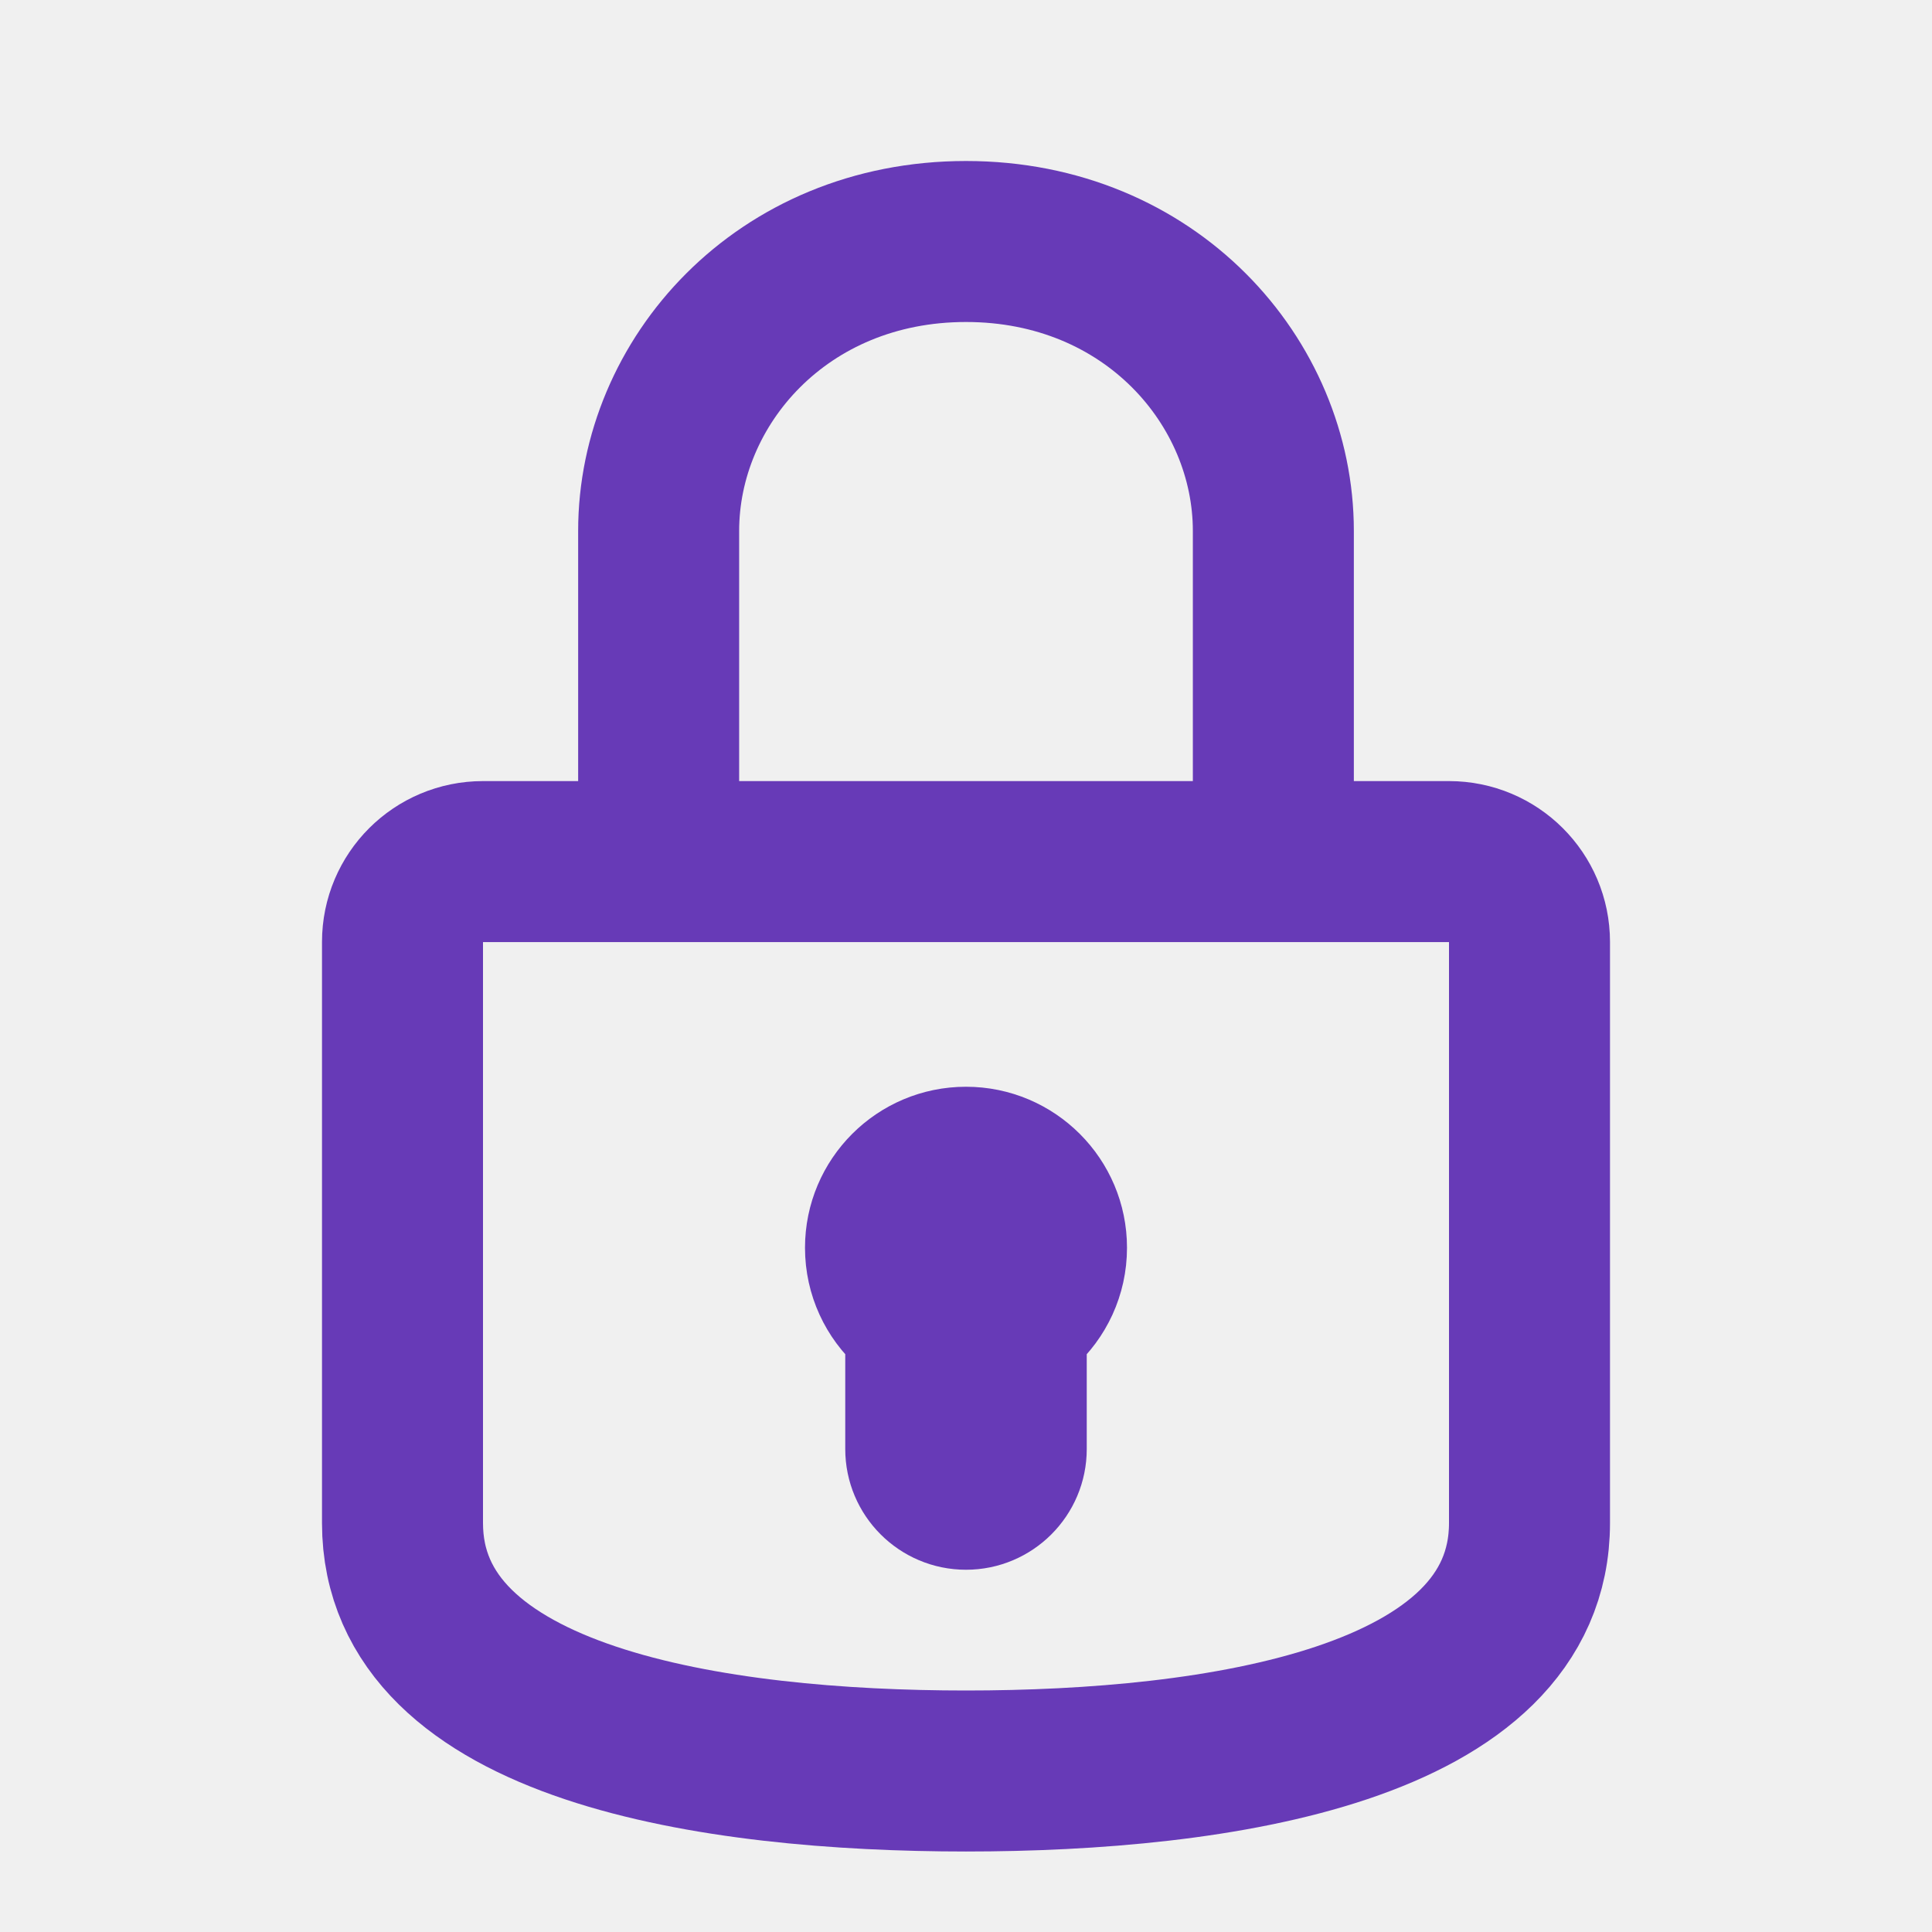
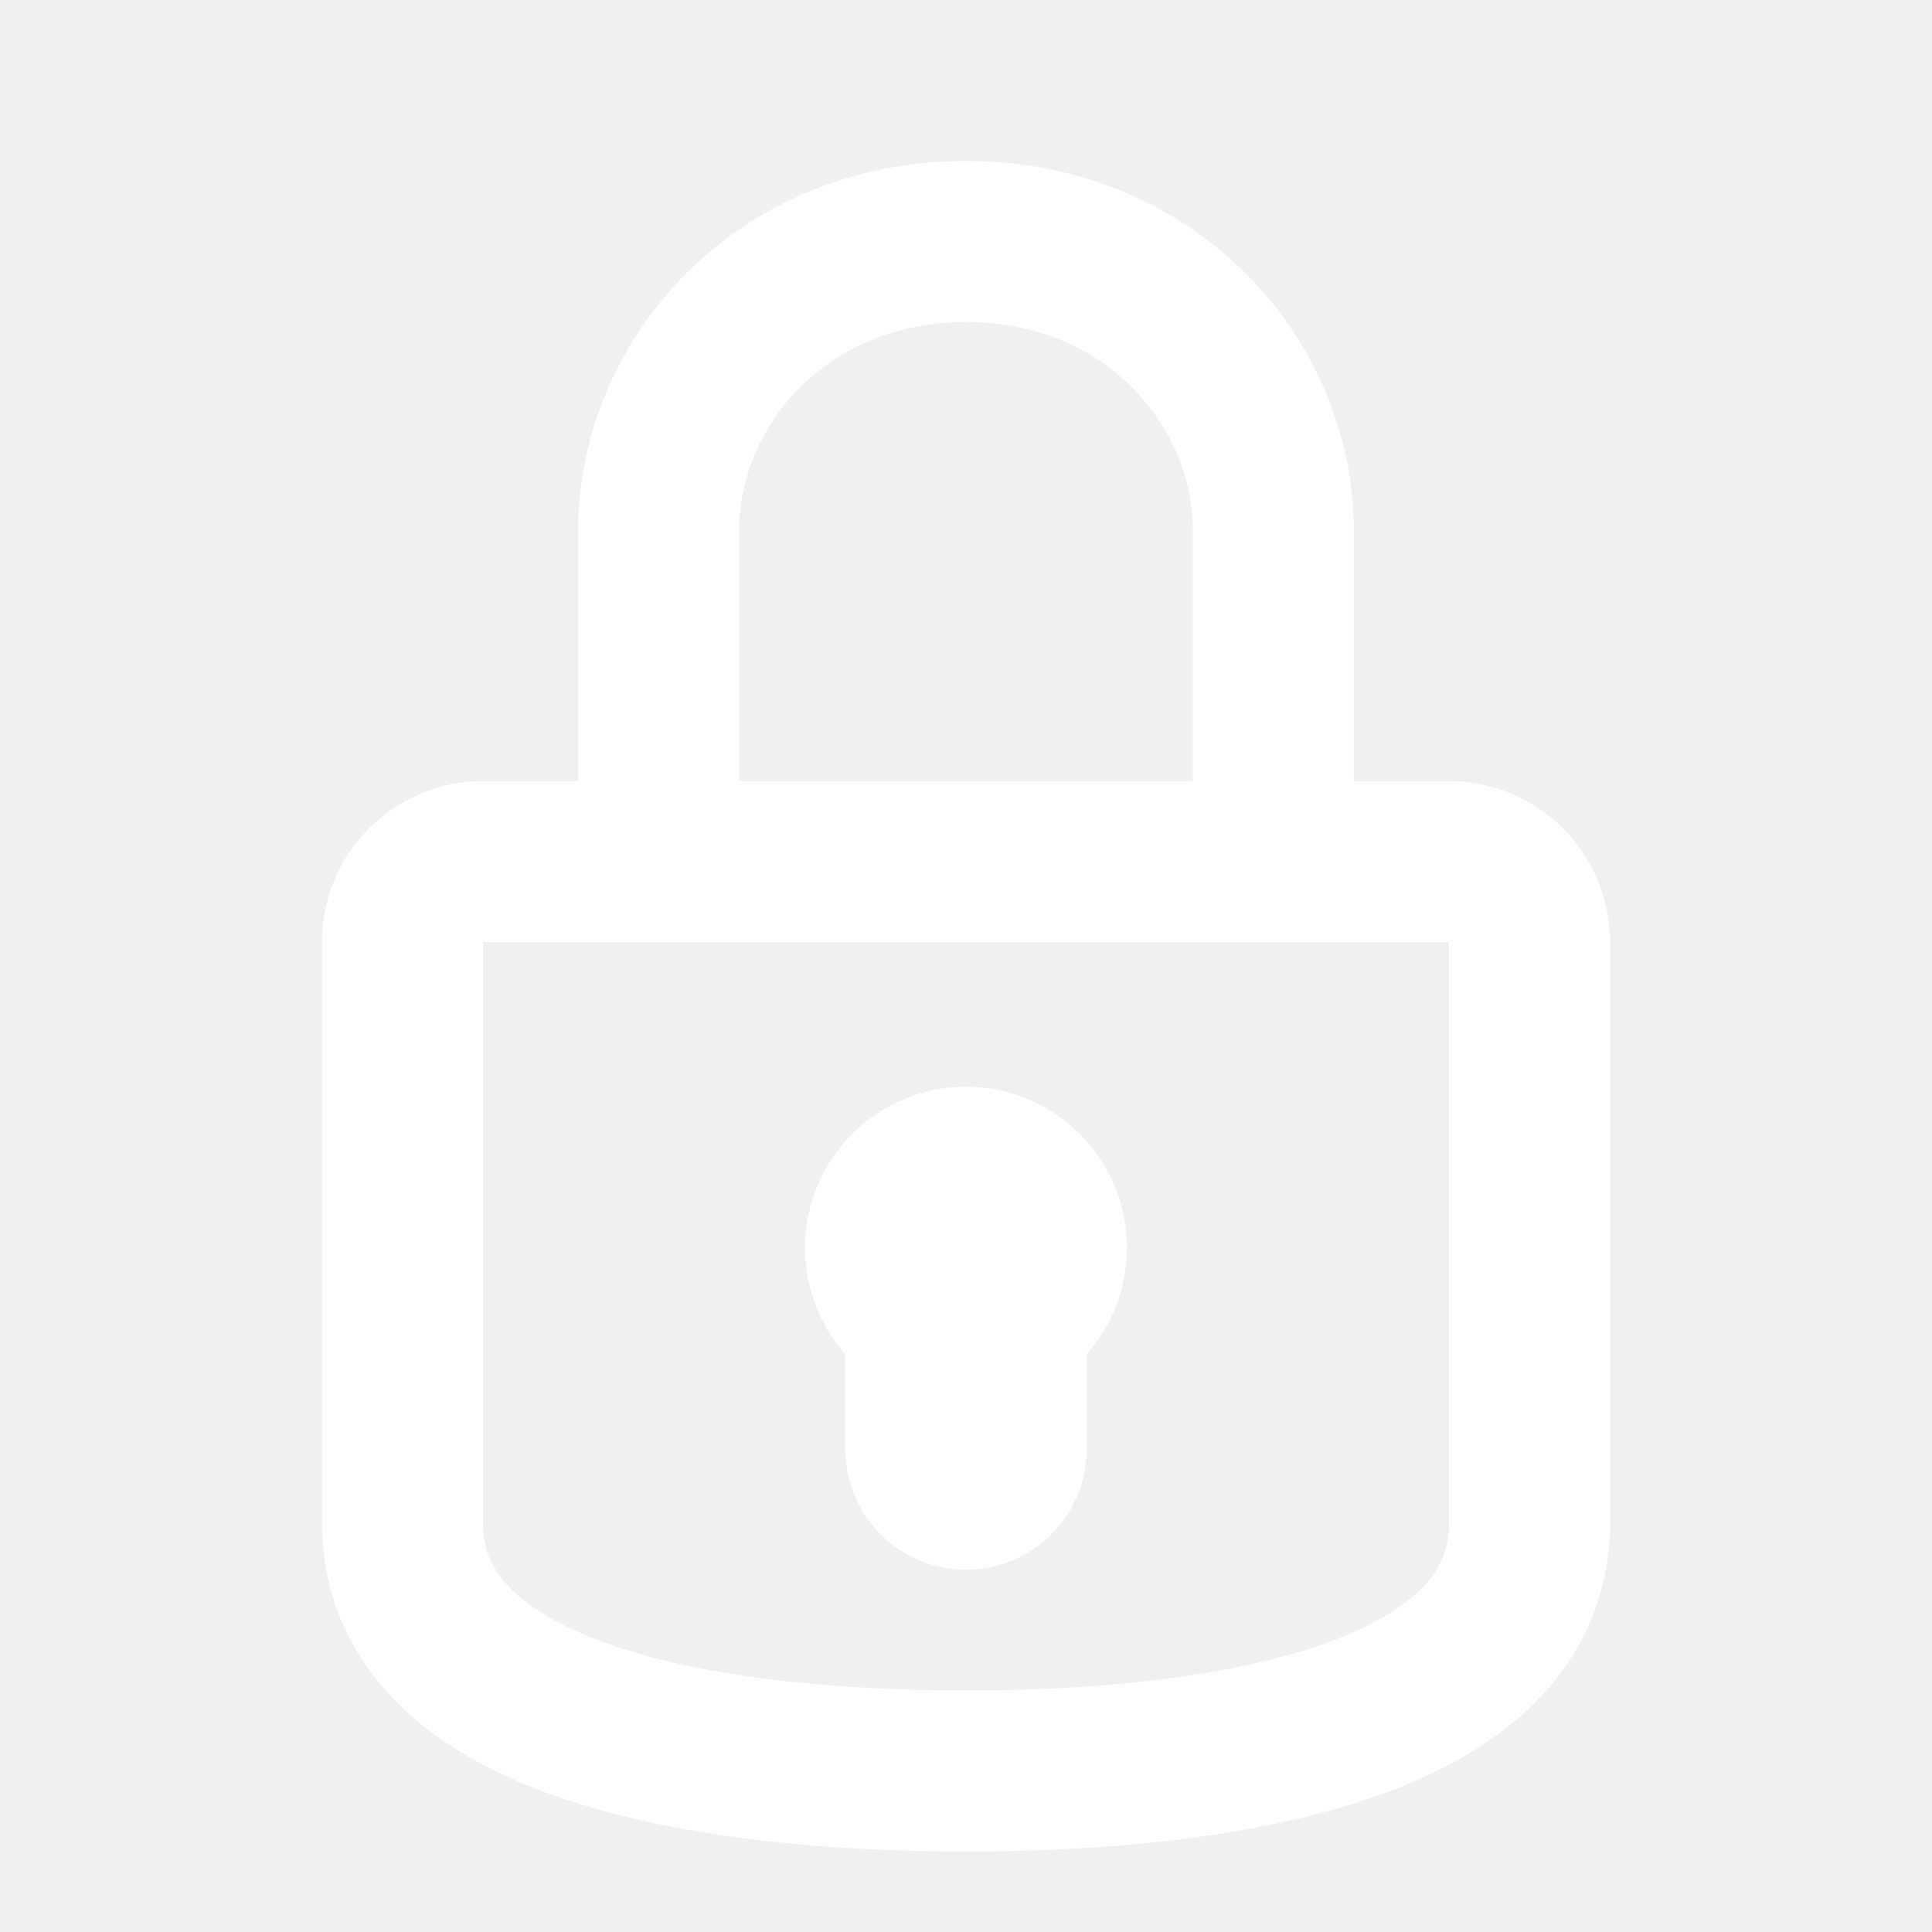
- <svg xmlns="http://www.w3.org/2000/svg" viewBox="0 0 24 24" fill="none" stroke="#673AB7">
+ <svg xmlns="http://www.w3.org/2000/svg" viewBox="0 0 24 24" fill="none" stroke="#FFFFFF">
  <g id="SVGRepo_bgCarrier" stroke-width="0" />
  <g id="SVGRepo_tracerCarrier" stroke-linecap="round" stroke-linejoin="round" />
  <g id="SVGRepo_iconCarrier">
-     <path d="M8.182 10.703H6C5.448 10.703 5 11.149 5 11.701C5 13.348 5 16.677 5 18.919C5 21.432 8.886 22 12 22C15.114 22 19 21.432 19 18.919C19 16.677 19 13.348 19 11.701C19 11.149 18.552 10.703 18 10.703H15.818H8.182ZM8.182 10.703C8.182 10.703 8.182 8.135 8.182 6.595C8.182 4.746 9.709 3 12 3C14.291 3 15.818 4.746 15.818 6.595C15.818 8.135 15.818 10.703 15.818 10.703" stroke="#673AB7" stroke-width="2" stroke-linecap="round" stroke-linejoin="round" />
-     <path fill-rule="evenodd" clip-rule="evenodd" d="M13 16.618V18C13 18.552 12.552 19 12 19C11.448 19 11 18.552 11 18V16.618C10.693 16.343 10.5 15.944 10.5 15.5C10.5 14.672 11.172 14 12 14C12.828 14 13.5 14.672 13.5 15.5C13.5 15.944 13.307 16.343 13 16.618Z" fill="#673AB7" />
+     <path d="M8.182 10.703H6C5.448 10.703 5 11.149 5 11.701C5 13.348 5 16.677 5 18.919C5 21.432 8.886 22 12 22C15.114 22 19 21.432 19 18.919C19 16.677 19 13.348 19 11.701C19 11.149 18.552 10.703 18 10.703H15.818H8.182ZM8.182 10.703C8.182 10.703 8.182 8.135 8.182 6.595C8.182 4.746 9.709 3 12 3C14.291 3 15.818 4.746 15.818 6.595C15.818 8.135 15.818 10.703 15.818 10.703" stroke="#FFFFFF" stroke-width="2" stroke-linecap="round" stroke-linejoin="round" />
+     <path fill-rule="evenodd" clip-rule="evenodd" d="M13 16.618V18C13 18.552 12.552 19 12 19C11.448 19 11 18.552 11 18V16.618C10.693 16.343 10.5 15.944 10.5 15.5C10.5 14.672 11.172 14 12 14C12.828 14 13.5 14.672 13.5 15.5C13.5 15.944 13.307 16.343 13 16.618Z" fill="#FFFFFF" />
  </g>
</svg>
